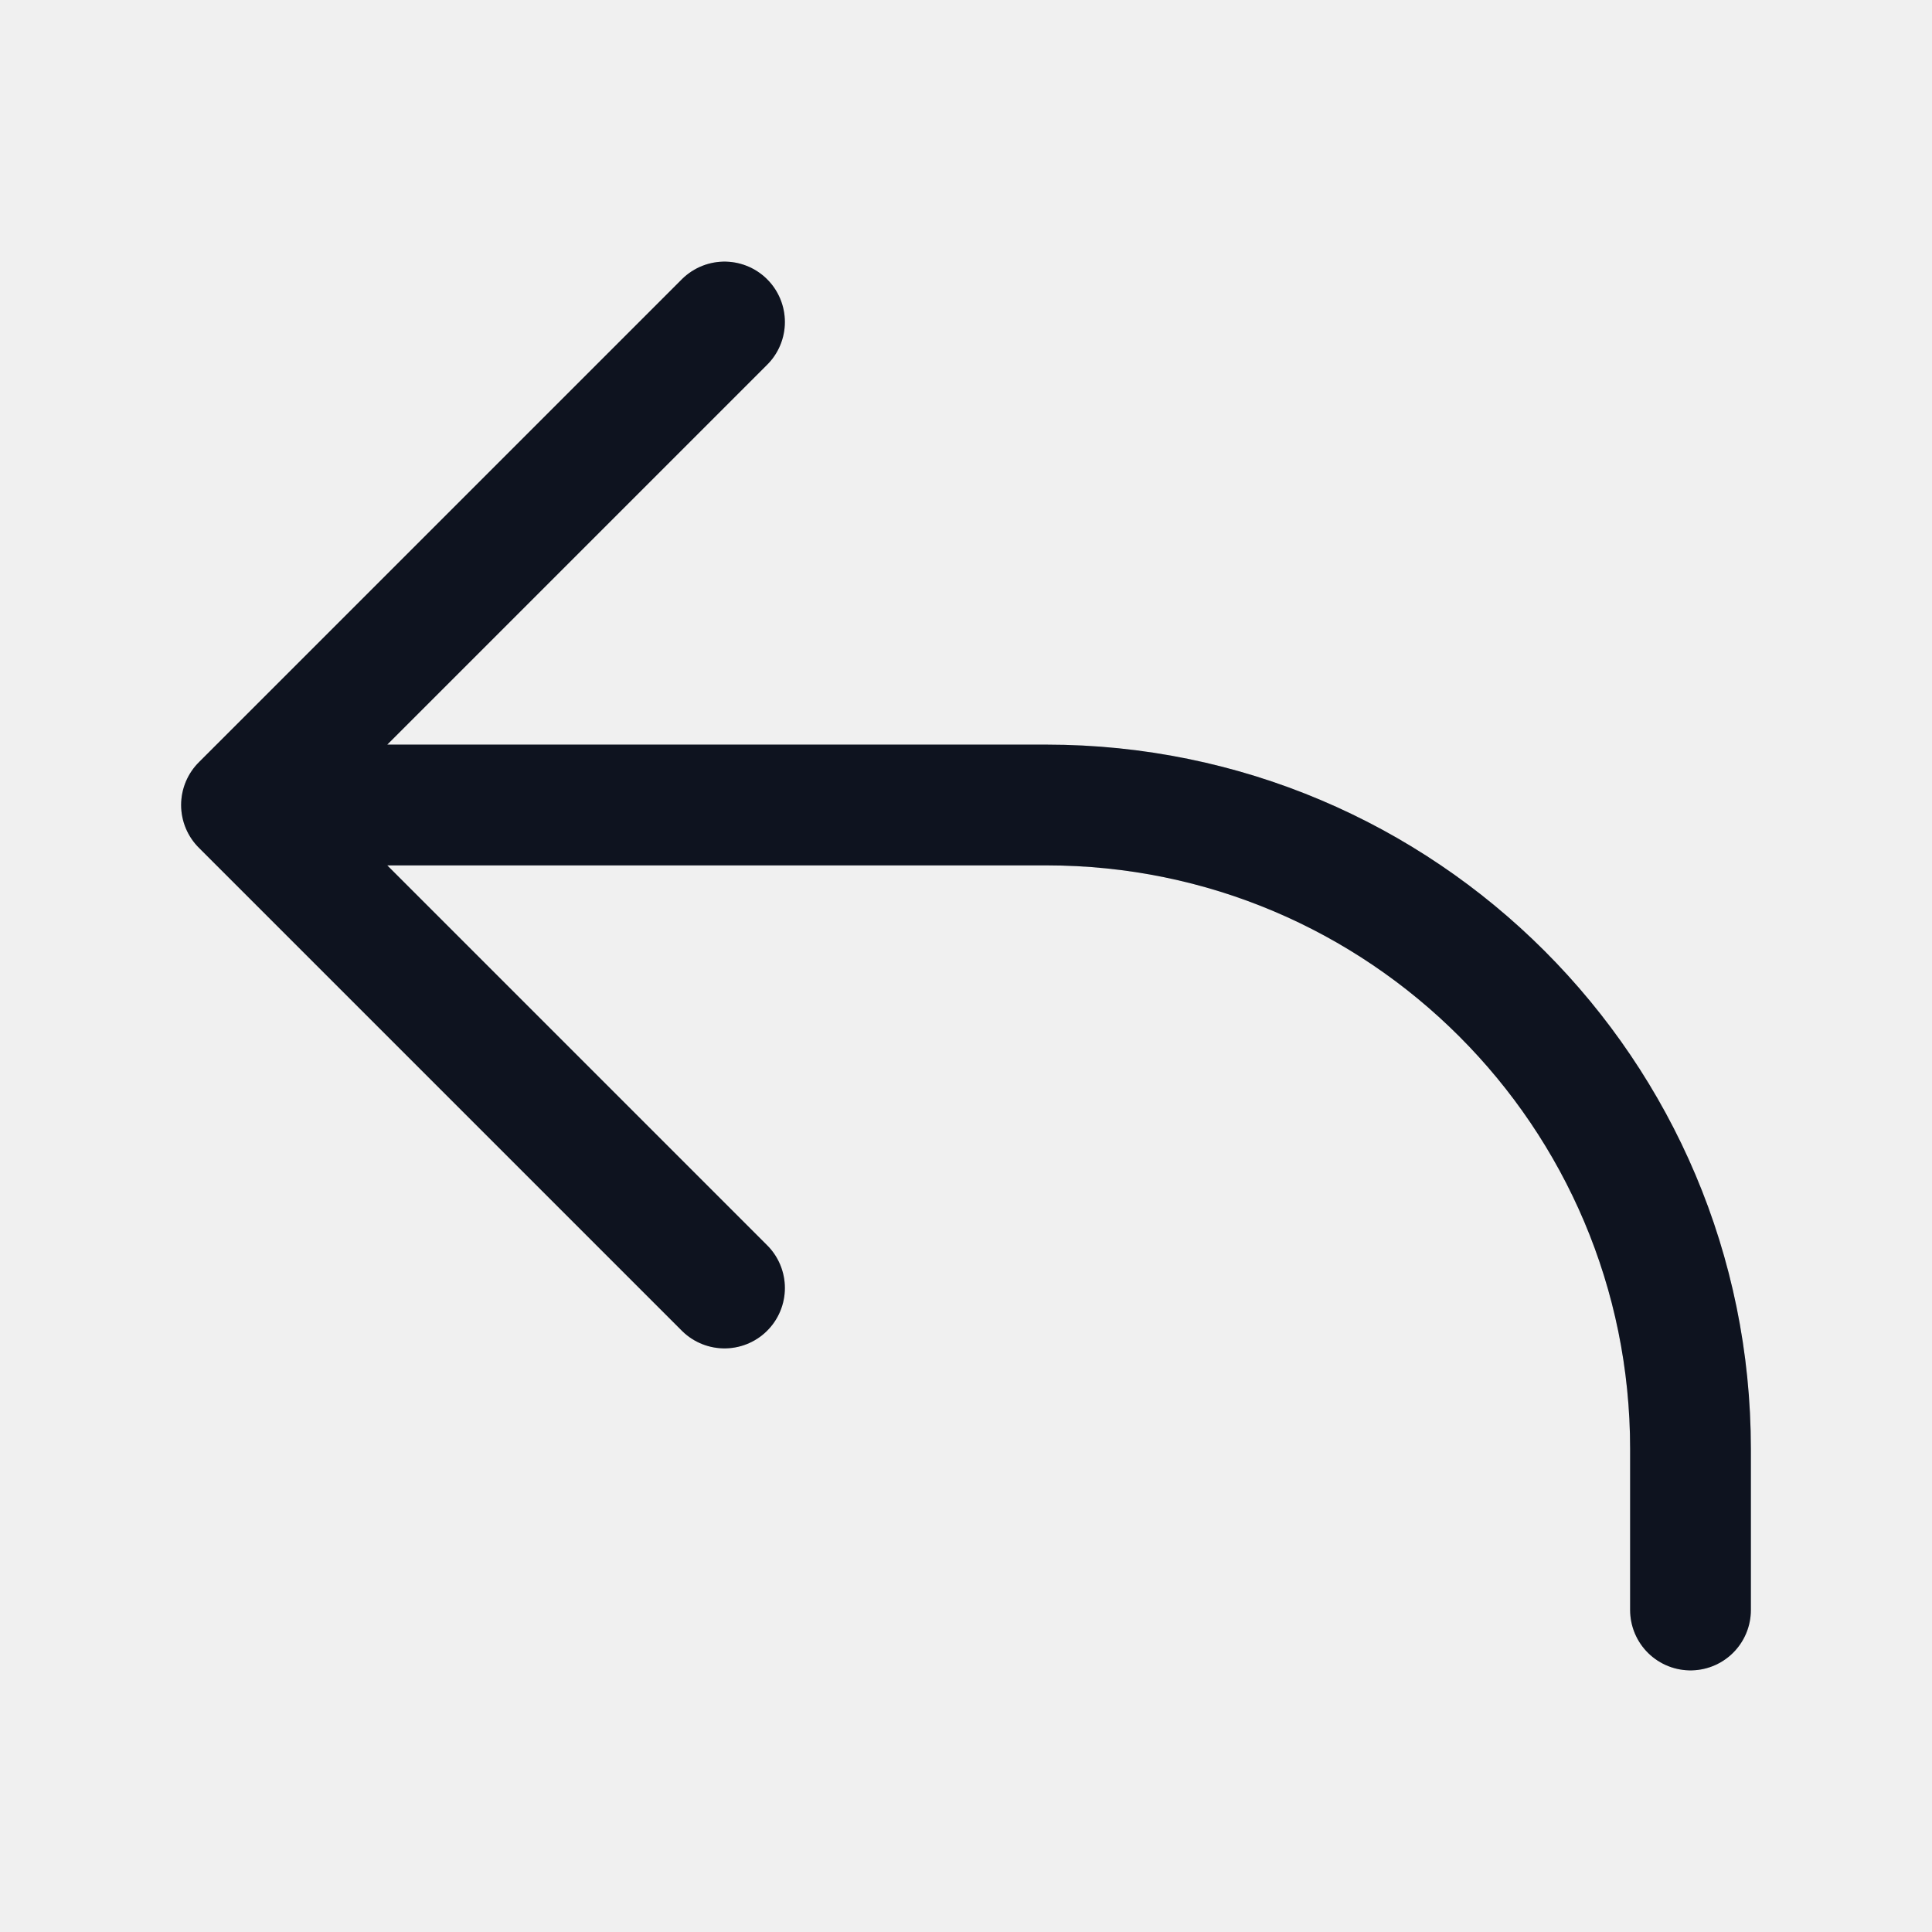
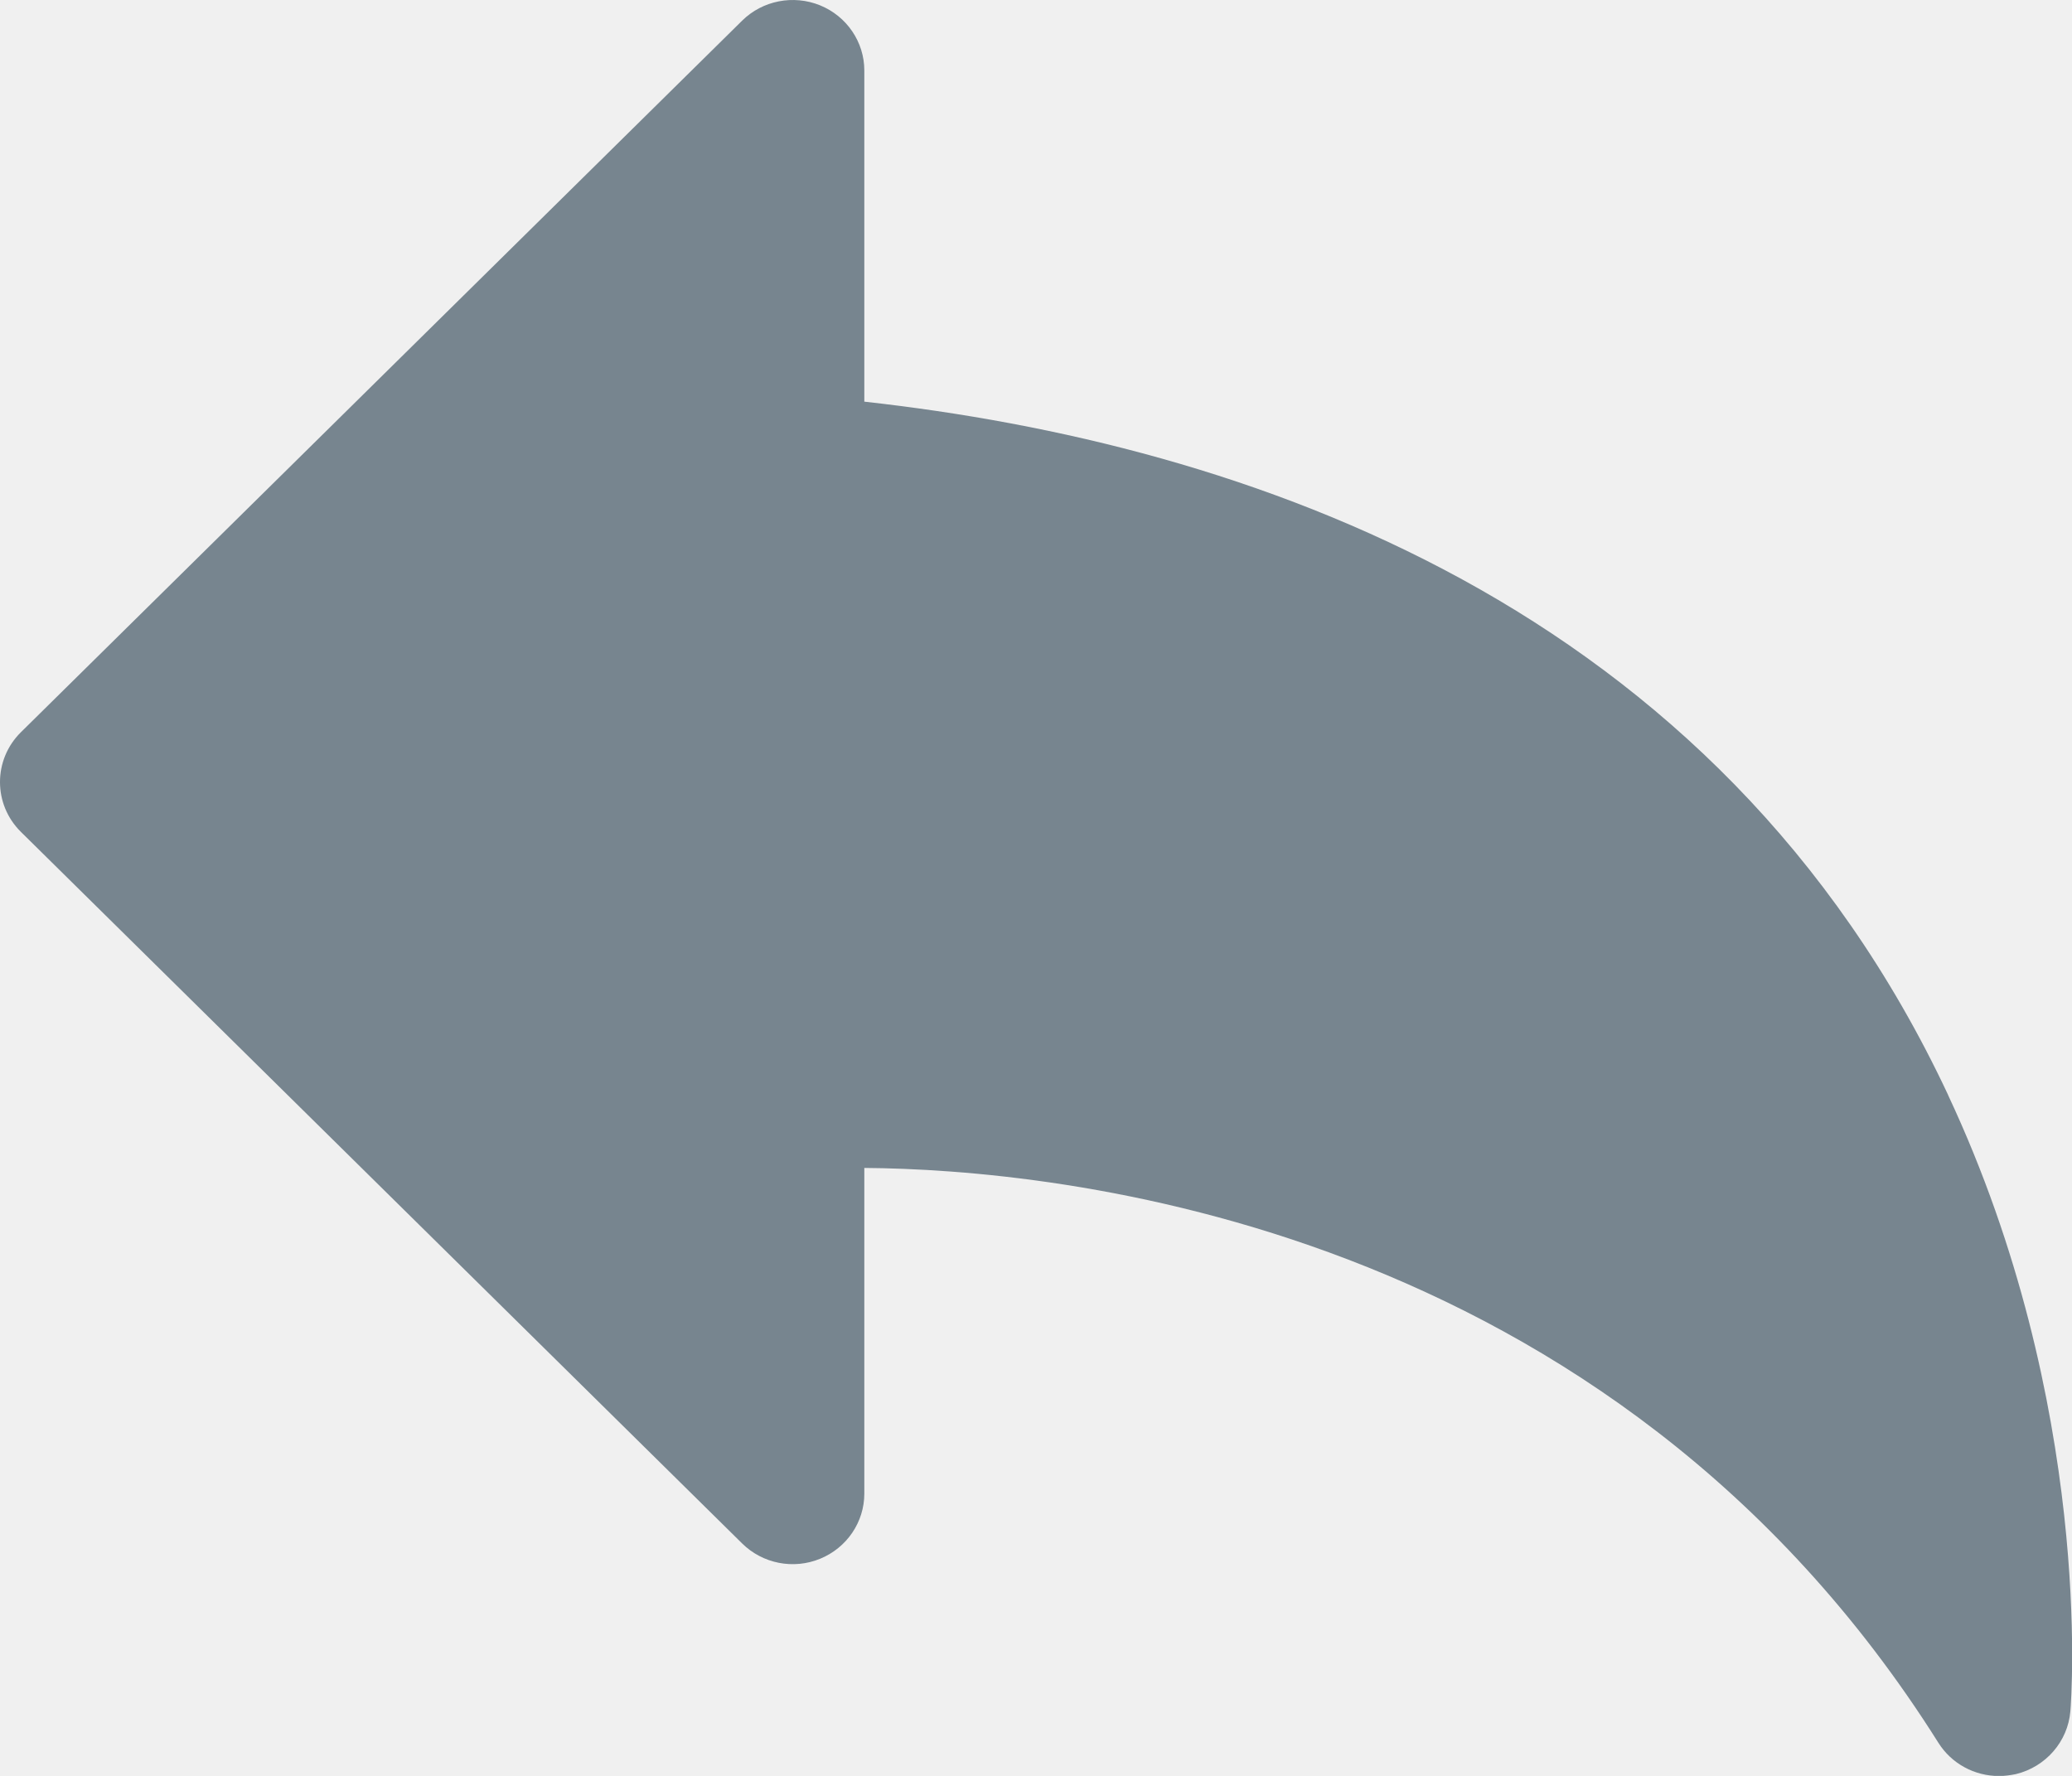
- <svg xmlns="http://www.w3.org/2000/svg" width="24" height="24" viewBox="0 0 24 24" fill="none">
-   <path d="M3 10H13C17.418 10 21 13.582 21 18V20M3 10L9 16M3 10L9 4" stroke="#111827" stroke-width="1.5" stroke-linecap="round" stroke-linejoin="round" />
-   <path d="M3 10H13C17.418 10 21 13.582 21 18V20M3 10L9 16M3 10L9 4" stroke="black" stroke-opacity="0.2" stroke-width="1.5" stroke-linecap="round" stroke-linejoin="round" />
+ <svg xmlns="http://www.w3.org/2000/svg" width="14" height="12" viewBox="0 0 14 12" fill="none">
+   <g clip-path="url(#clip0_5164_63603)">
+     <path d="M13.163 7.399C11.602 4.069 8.407 2.999 5.84 2.714V0.476C5.84 0.284 5.722 0.11 5.541 0.036C5.361 -0.037 5.153 0.003 5.015 0.139L0.141 4.948C-0.047 5.134 -0.047 5.435 0.141 5.621L5.015 10.43C5.153 10.566 5.361 10.607 5.541 10.533C5.722 10.459 5.84 10.285 5.84 10.093V7.892C7.114 7.901 10.872 8.242 13.097 11.776C13.186 11.918 13.342 12.001 13.507 12.001C13.544 12.001 13.582 11.996 13.621 11.988C13.823 11.939 13.972 11.768 13.989 11.563C13.996 11.48 14.145 9.496 13.163 7.4V7.399Z" fill="#77858F" />
+   </g>
+   <defs>
+     <clipPath id="clip0_5164_63603">
+       <rect width="14" height="12" fill="white" />
+     </clipPath>
+   </defs>
</svg>
